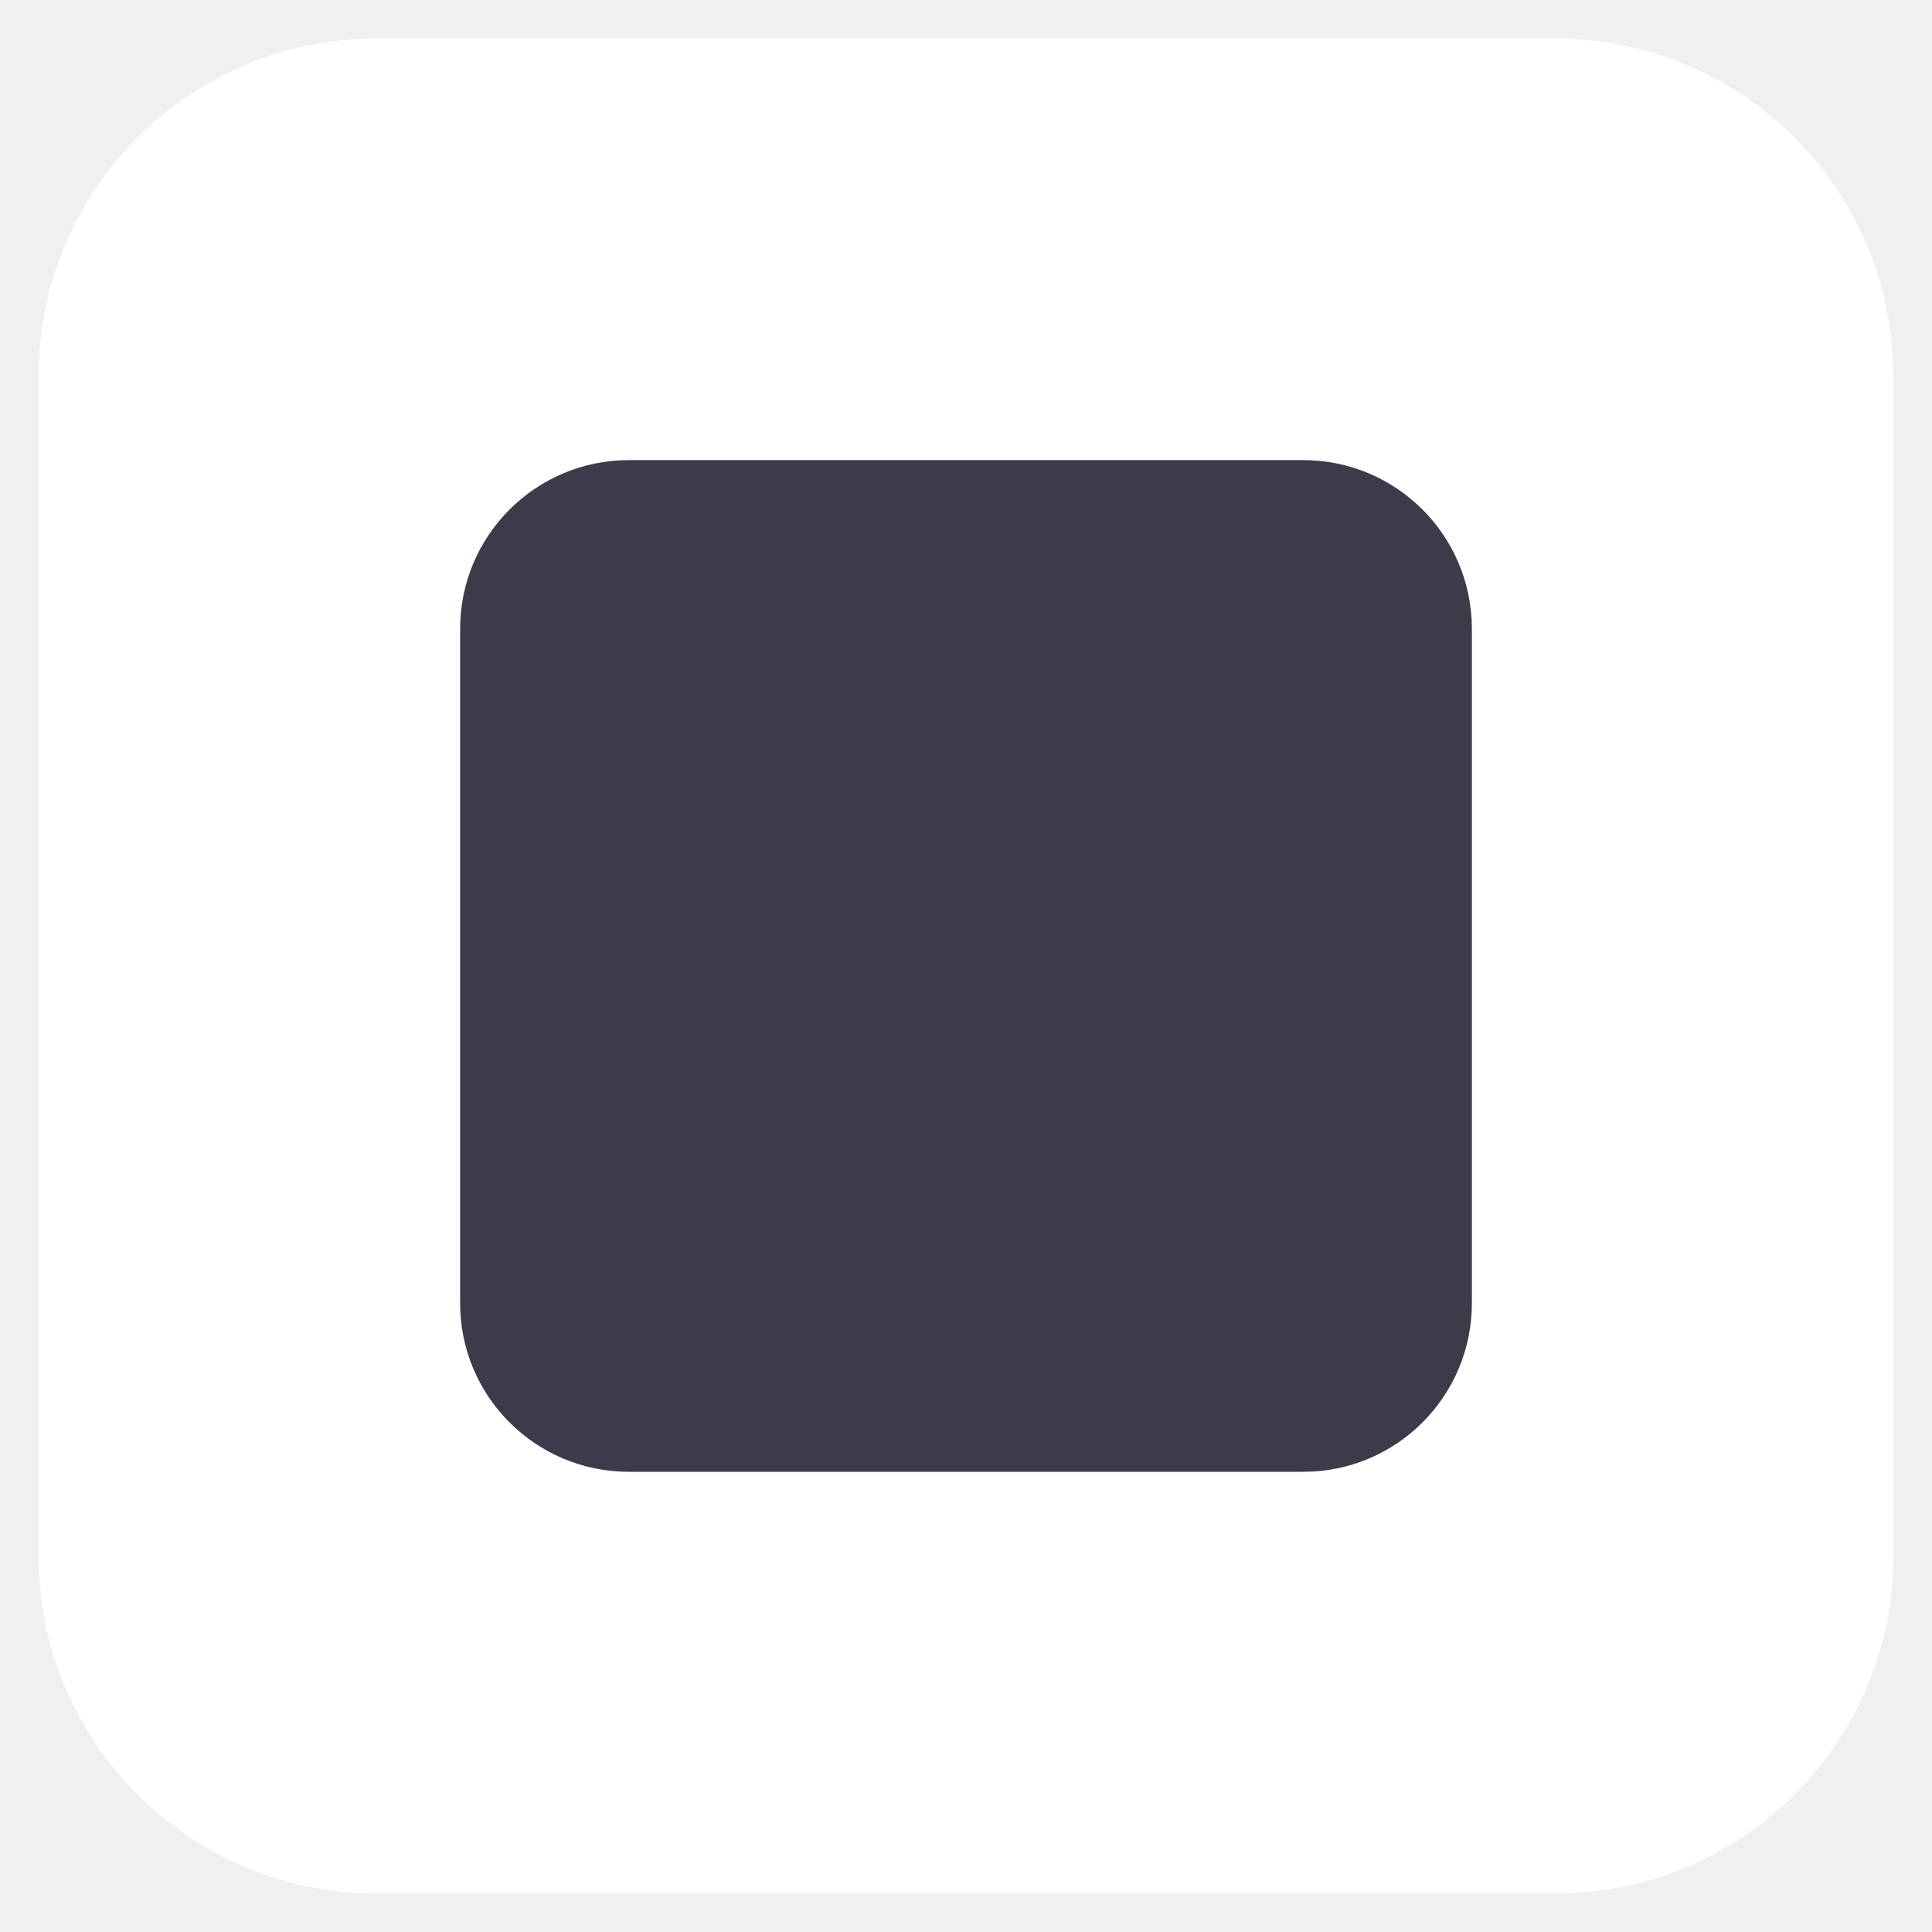
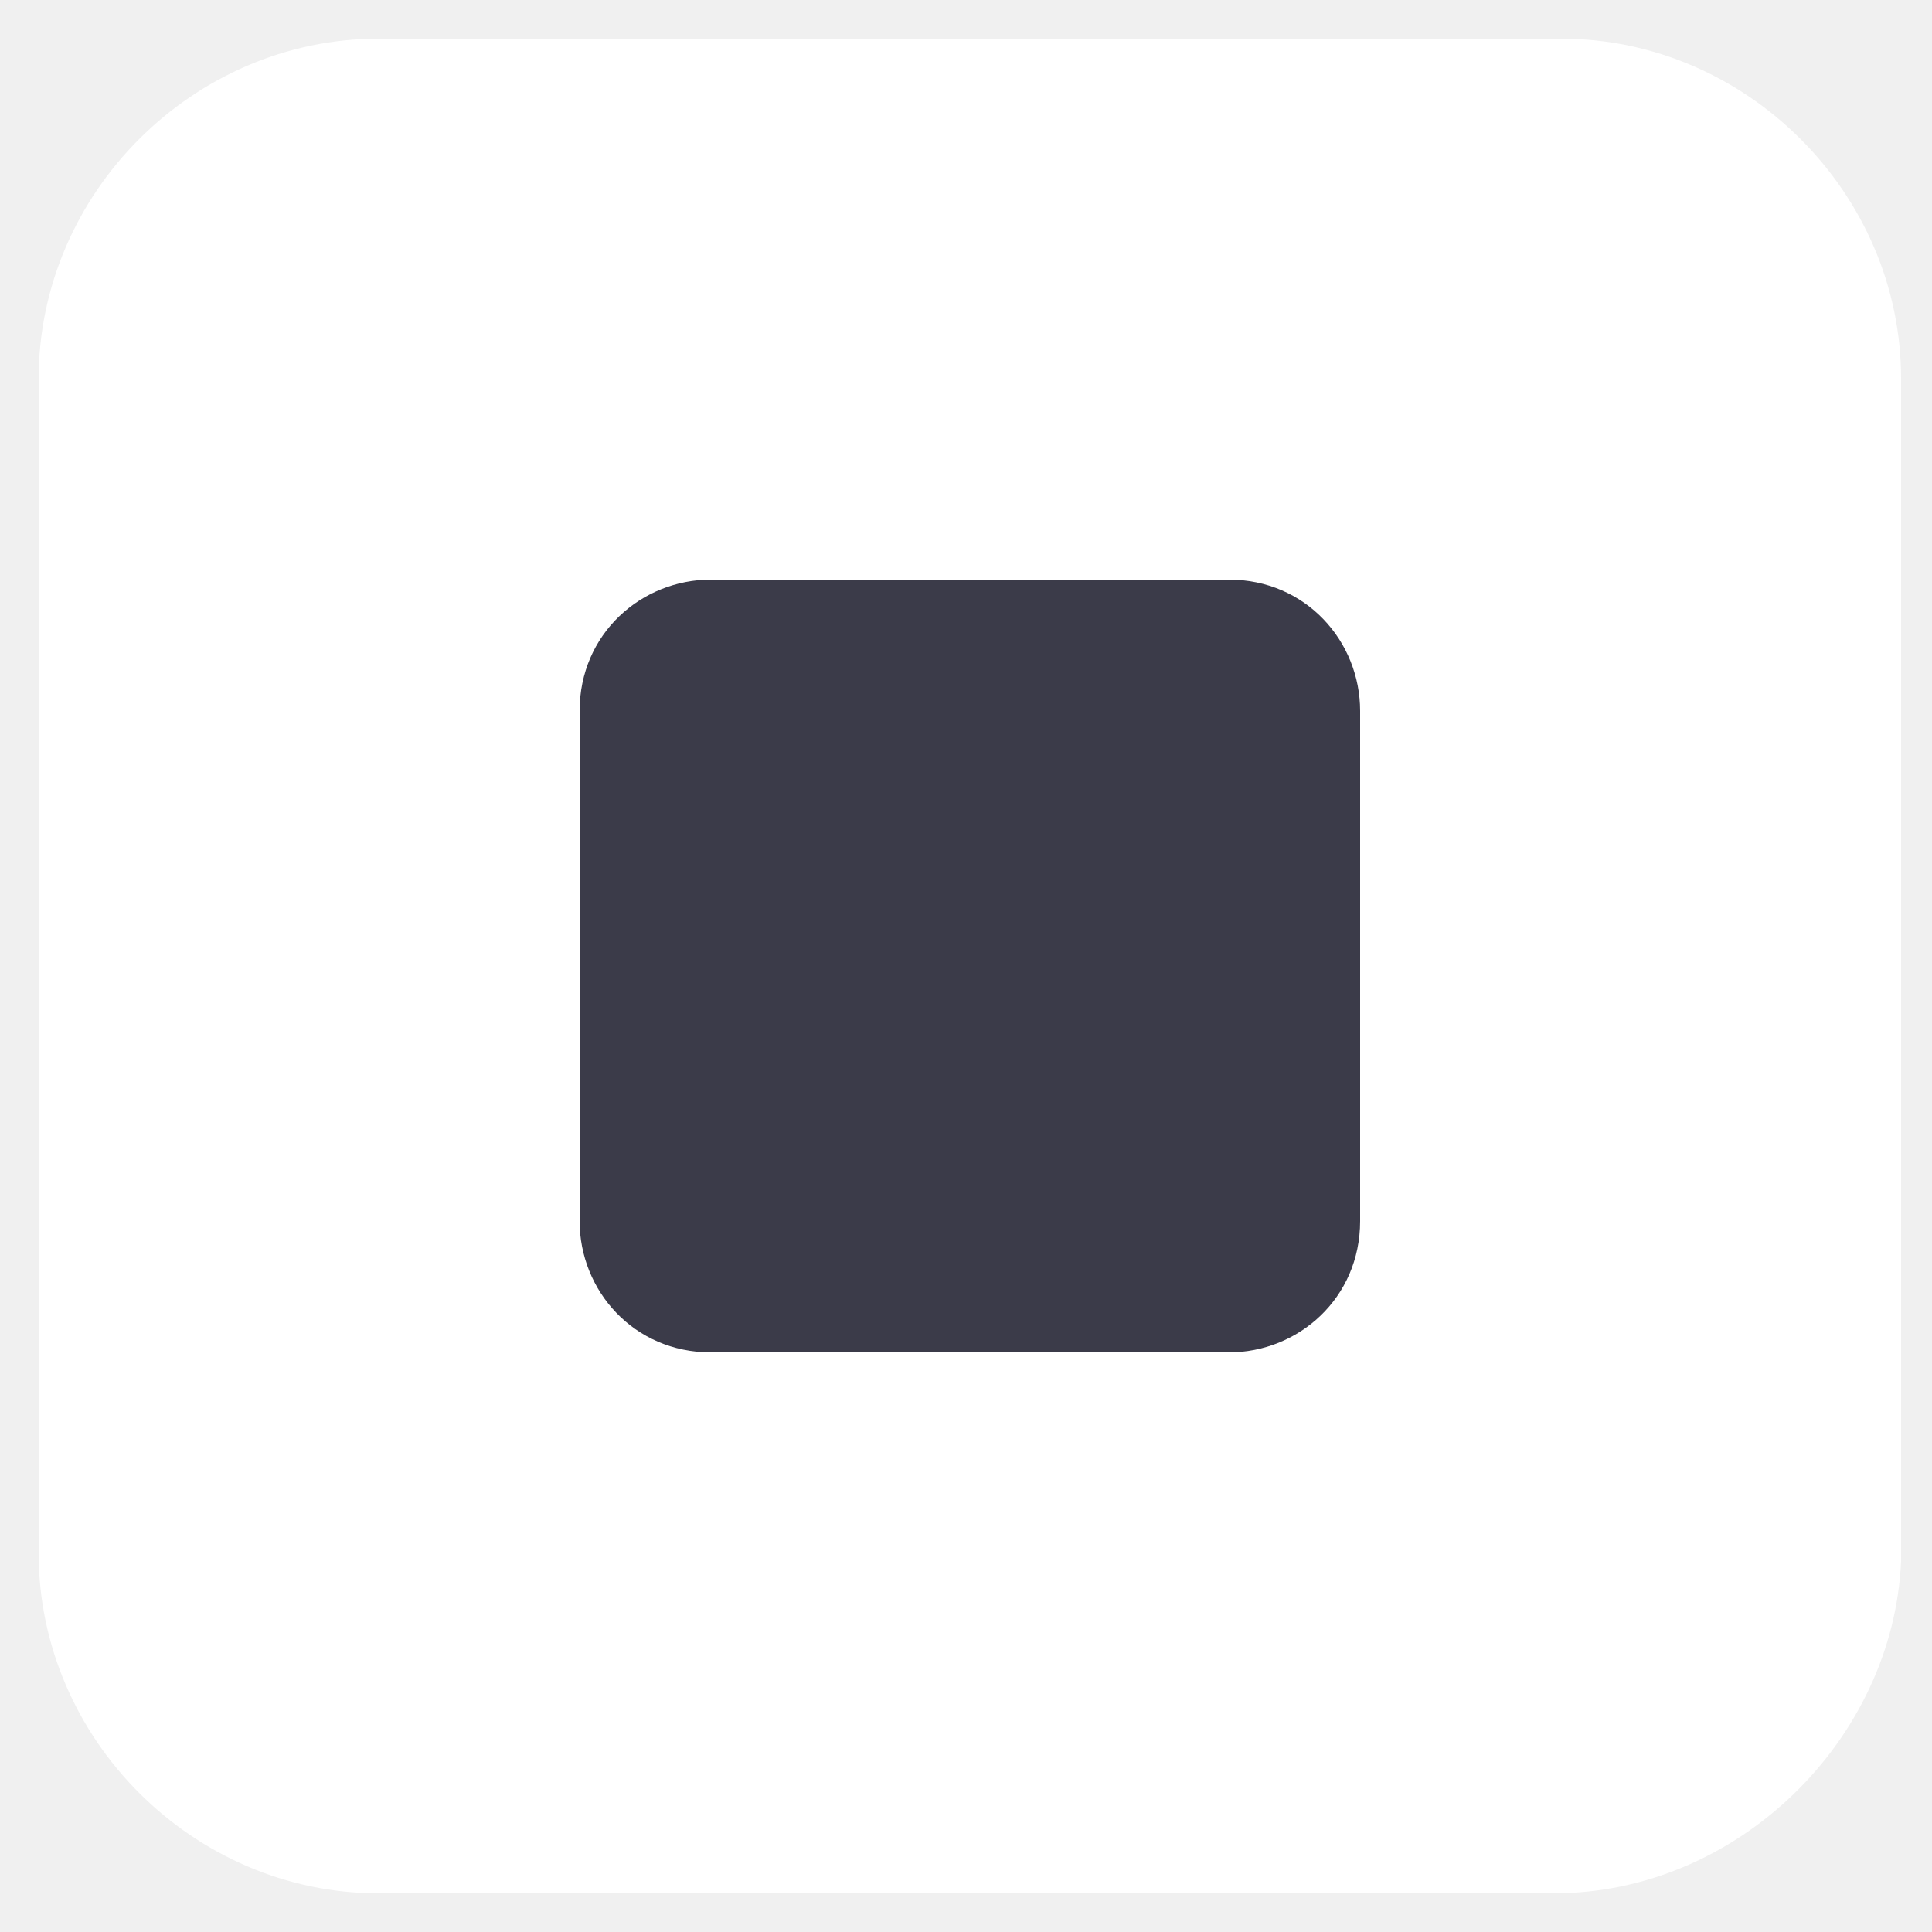
- <svg xmlns="http://www.w3.org/2000/svg" version="1.1" x="0px" y="0px" width="25px" height="25px" viewBox="0 0 25 25" enable-background="new 0 0 25 25" xml:space="preserve">
-   <g id="Layer_1">
- </g>
+ <svg xmlns="http://www.w3.org/2000/svg" version="1.1" id="Layer_1" x="0px" y="0px" viewBox="0 0 25 25" style="enable-background:new 0 0 25 25;" xml:space="preserve">
+   <style type="text/css">
+ 	.st0{fill:#FFFFFF;}
+ 	.st1{fill:#3B3B49;}
+ </style>
  <g id="graphics">
</g>
  <g id="Isolation_Mode">
    <g>
      <g>
-         <path fill="#FFFFFF" d="M1.591,20.137c0,1.808,1.465,3.271,3.272,3.271h15.273c1.808,0,3.271-1.464,3.271-3.271V4.863     c0-1.807-1.464-3.272-3.271-3.272H4.863c-1.807,0-3.272,1.465-3.272,3.272V20.137z" />
+         <path class="st0" d="M1.6,20.1c0,1.8,1.5,3.3,3.3,3.3h15.3c1.8,0,3.3-1.5,3.3-3.3V4.9c0-1.8-1.5-3.3-3.3-3.3H4.9     c-1.8,0-3.3,1.5-3.3,3.3C1.6,4.9,1.6,20.1,1.6,20.1z" />
      </g>
      <g>
-         <path fill="#FFFFFF" d="M20.137,24.5H4.863c-2.406,0-4.363-1.956-4.363-4.363V4.863C0.5,2.458,2.458,0.5,4.863,0.5h15.273     c2.407,0,4.363,1.958,4.363,4.363v15.273C24.5,22.544,22.544,24.5,20.137,24.5z M4.863,2.682c-1.203,0-2.182,0.979-2.182,2.182     v15.273c0,1.202,0.979,2.182,2.182,2.182h15.273c1.202,0,2.182-0.979,2.182-2.182V4.863c0-1.203-0.979-2.182-2.182-2.182H4.863z" />
+         <path class="st0" d="M20.1,24.5H4.9c-2.4,0-4.4-2-4.4-4.4V4.9c0-2.4,2-4.4,4.4-4.4h15.3c2.4,0,4.4,2,4.4,4.4v15.3     C24.5,22.5,22.5,24.5,20.1,24.5z M4.9,2.7c-1.2,0-2.2,1-2.2,2.2v15.3c0,1.2,1,2.2,2.2,2.2h15.3c1.2,0,2.2-1,2.2-2.2V4.9     c0-1.2-1-2.2-2.2-2.2L4.9,2.7L4.9,2.7z" />
      </g>
    </g>
    <g>
-       <path fill="#3b3b49" d="M5.954,16.863c0,1.206,0.978,2.182,2.183,2.182h8.727c1.206,0,2.182-0.976,2.182-2.182V8.137    c0-1.205-0.976-2.183-2.182-2.183H8.137c-1.205,0-2.183,0.978-2.183,2.183V16.863z" />
+       <path class="st1" d="M7.5,15.8c0,0.9,0.7,1.7,1.7,1.7h6.7c0.9,0,1.7-0.7,1.7-1.7V9.2c0-0.9-0.7-1.7-1.7-1.7H9.2    c-0.9,0-1.7,0.7-1.7,1.7V15.8z" />
    </g>
  </g>
</svg>
